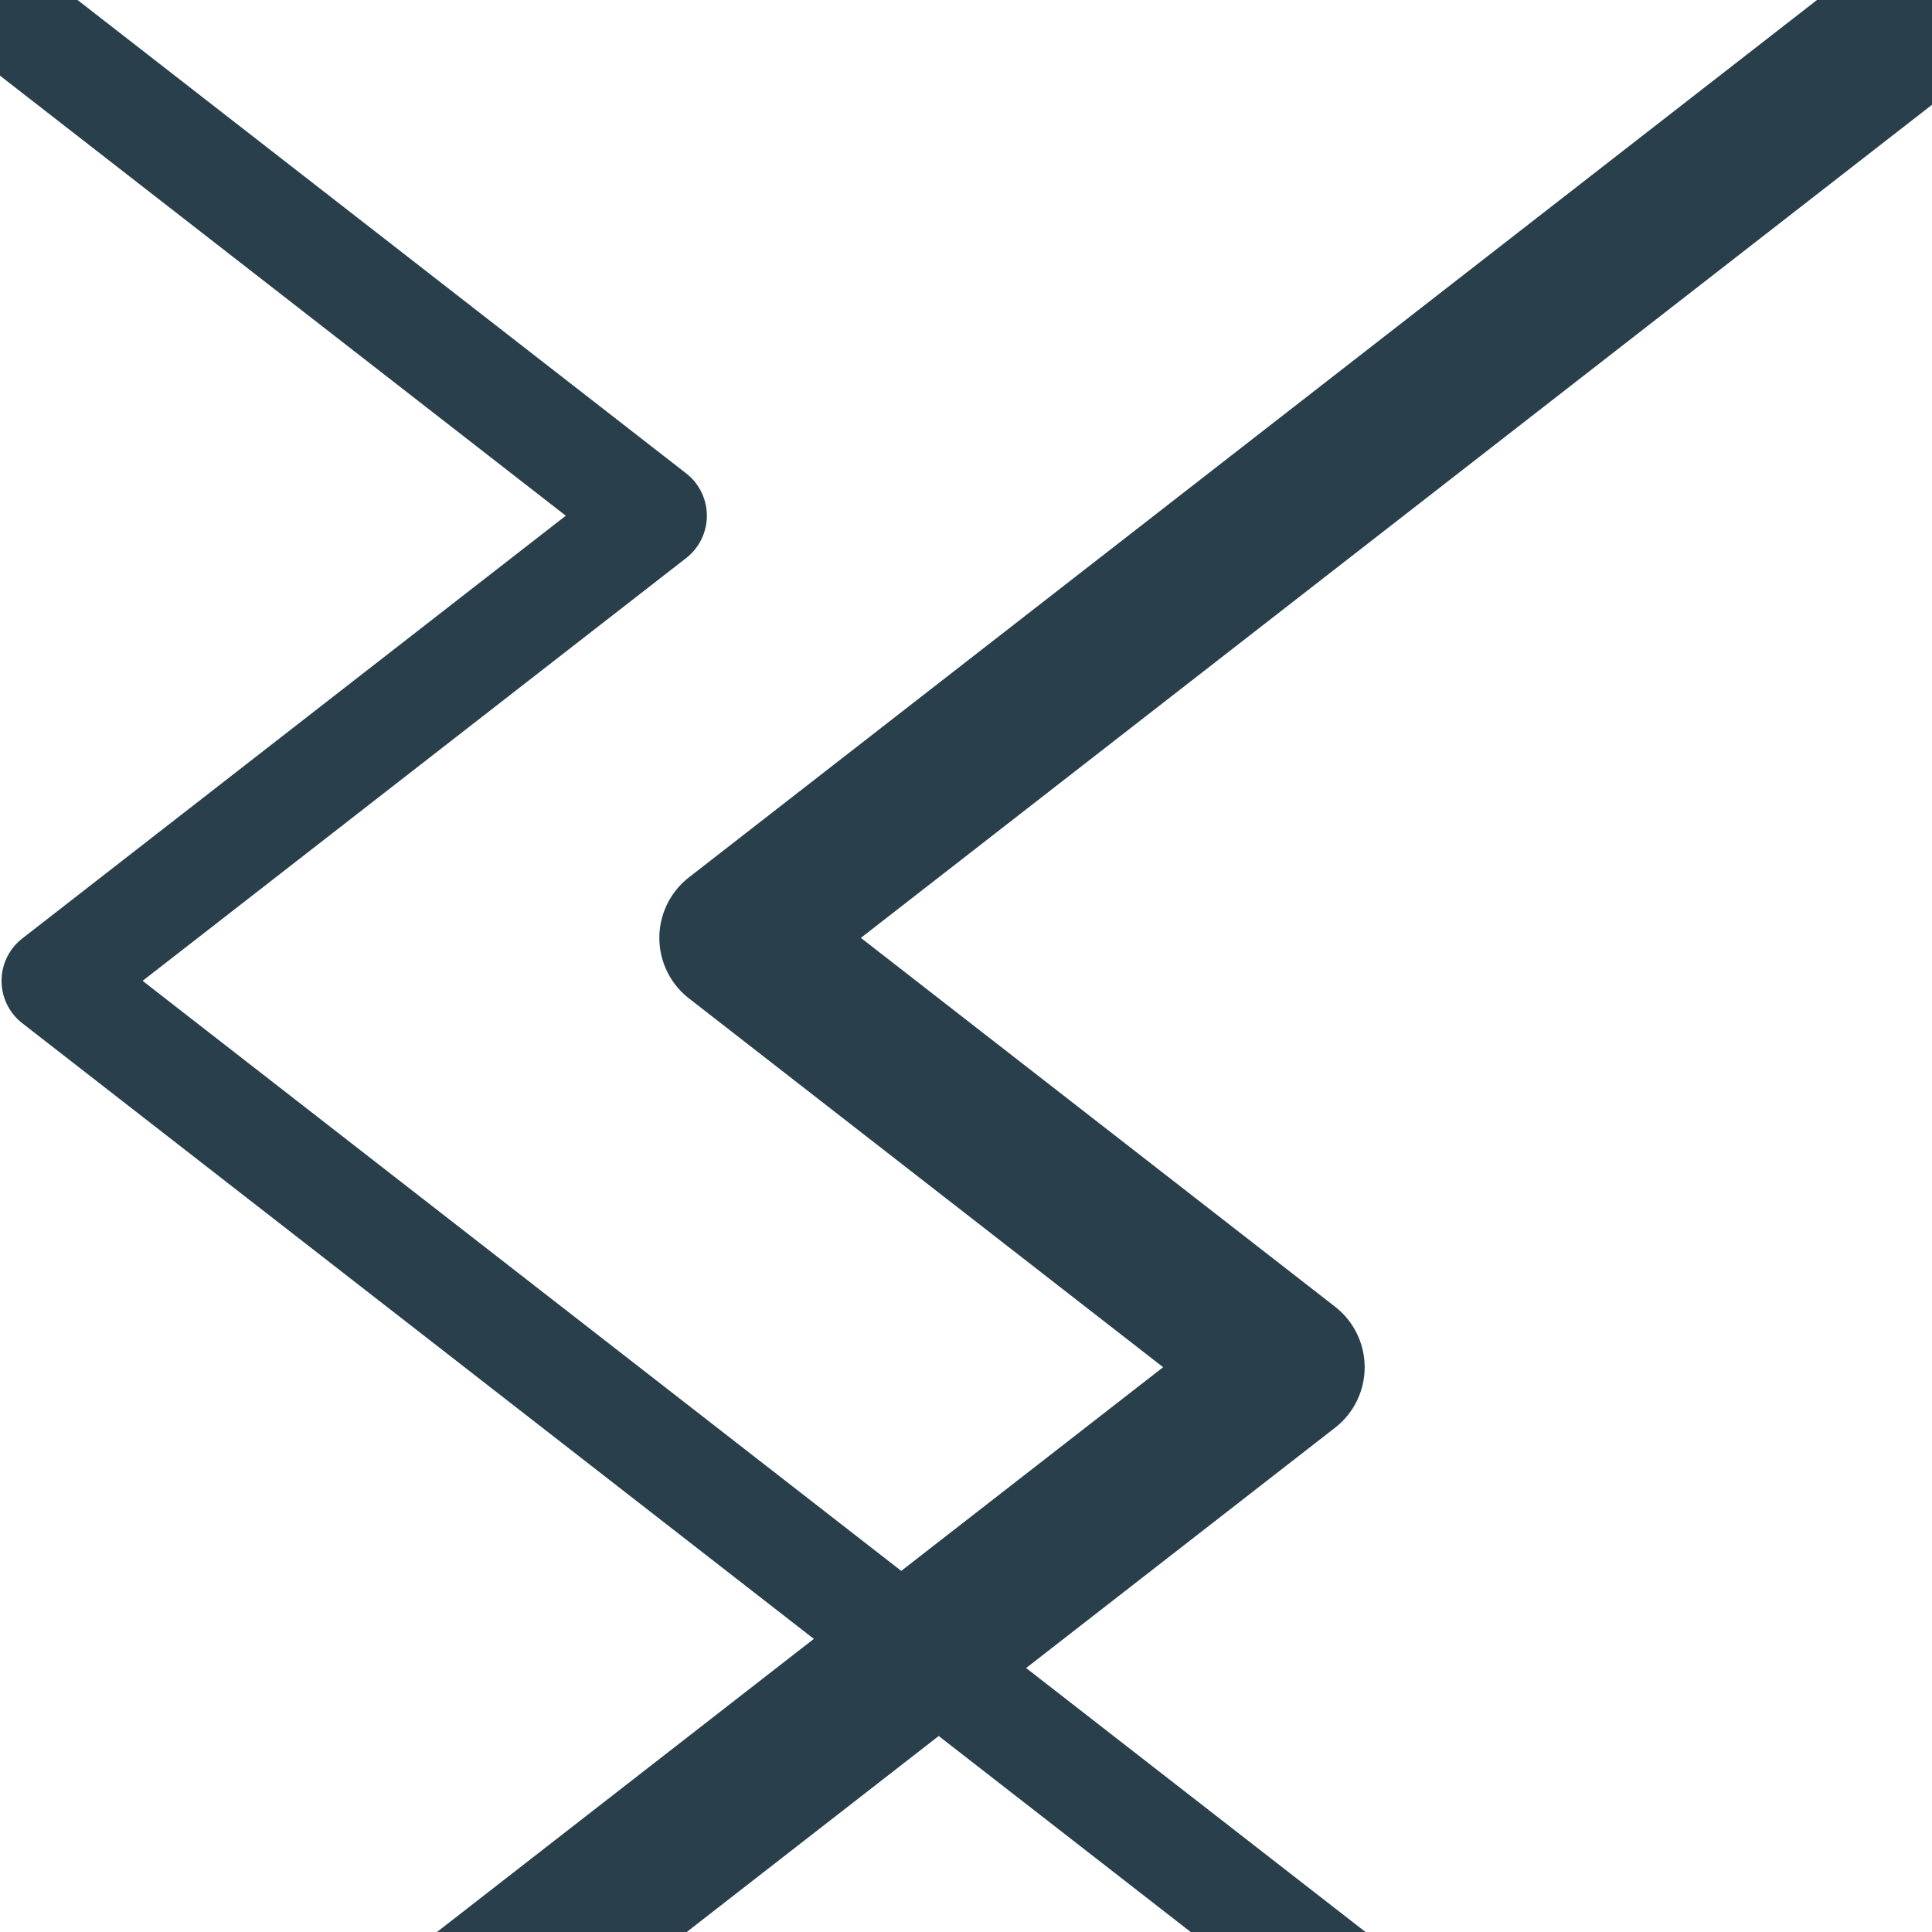
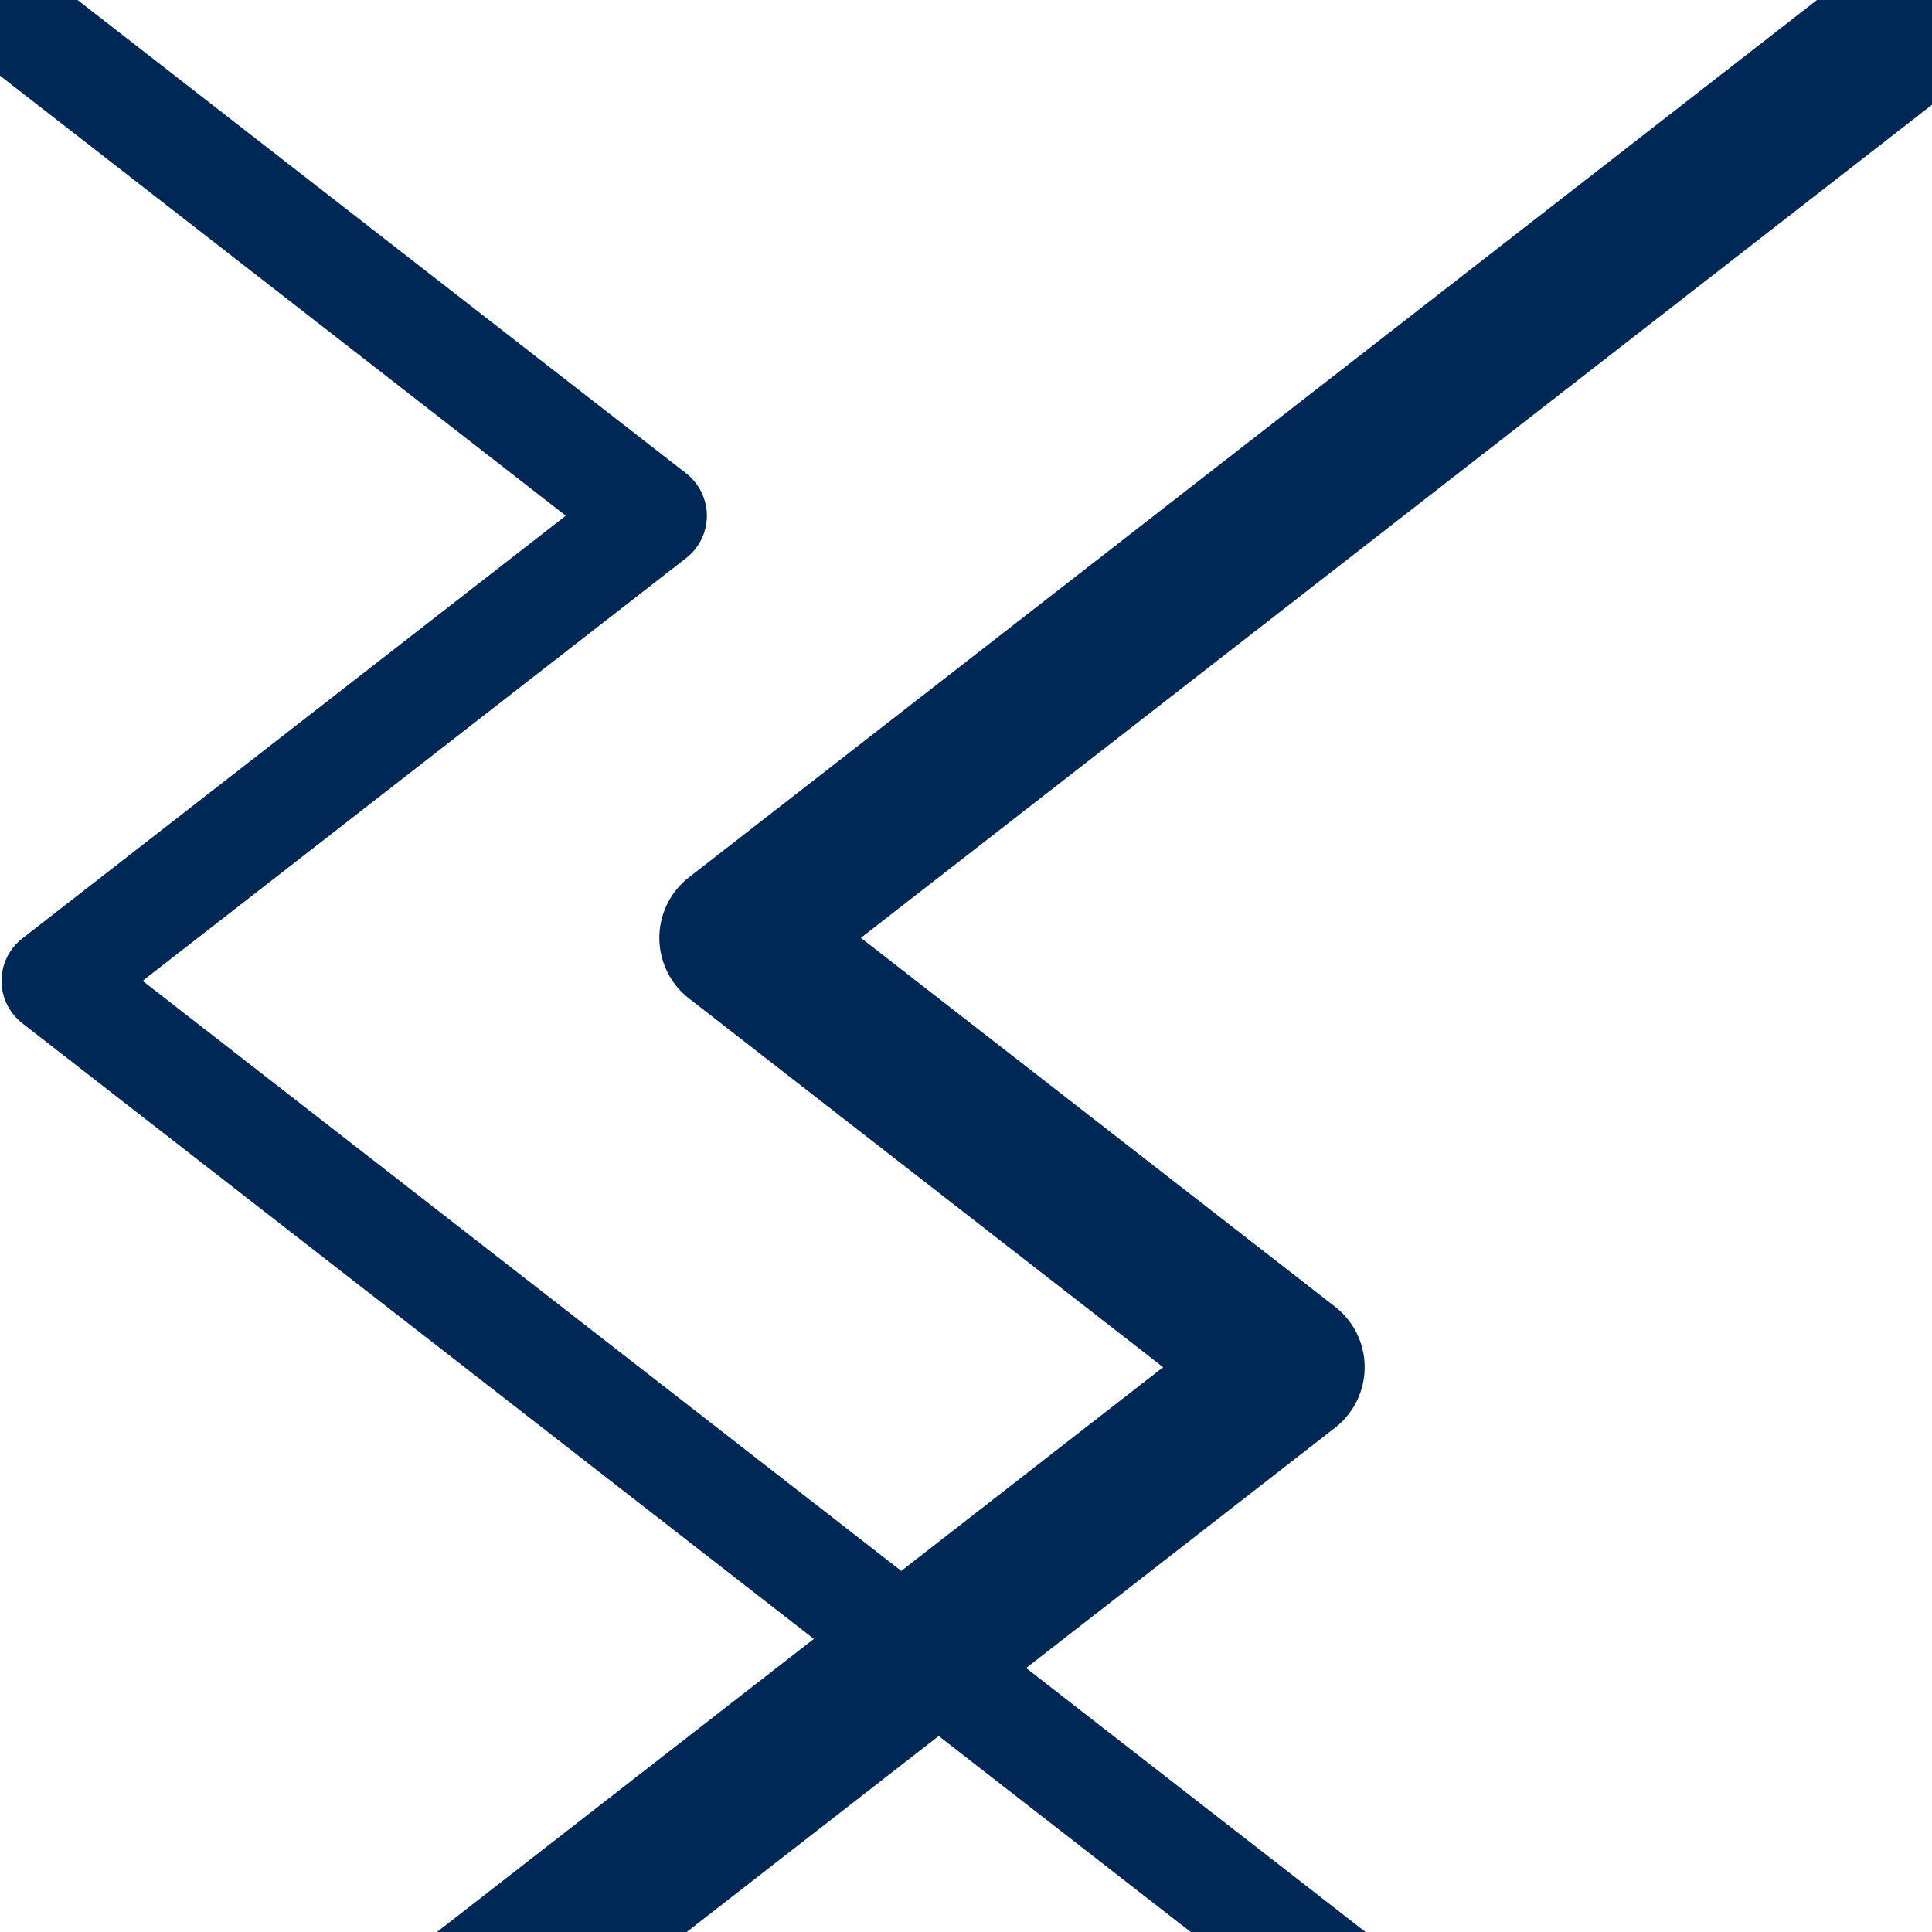
<svg xmlns="http://www.w3.org/2000/svg" version="1.1" viewBox="0 0 63 63" width="30px" height="30px" overflow="hidden">
-   <path fill="none" stroke="#29404C" stroke-width="3.5" stroke-linecap="square" stroke-linejoin="round" d="M-2.7,-1.85l24,18.667 -19.5,15.167 18,14 18,14 27,21" />
-   <path fill="none" stroke="#29404C" stroke-width="5" stroke-linecap="square" stroke-linejoin="round" d="M67.5,-3.25l-25.5,19.833 -18,14 18,14 -18,14 -27,21" />
+   <path fill="none" stroke="#002856" stroke-width="3.5" stroke-linecap="square" stroke-linejoin="round" d="M-2.7,-1.85l24,18.667 -19.5,15.167 18,14 18,14 27,21" />
+   <path fill="none" stroke="#002856" stroke-width="5" stroke-linecap="square" stroke-linejoin="round" d="M67.5,-3.25l-25.5,19.833 -18,14 18,14 -18,14 -27,21" />
</svg>
